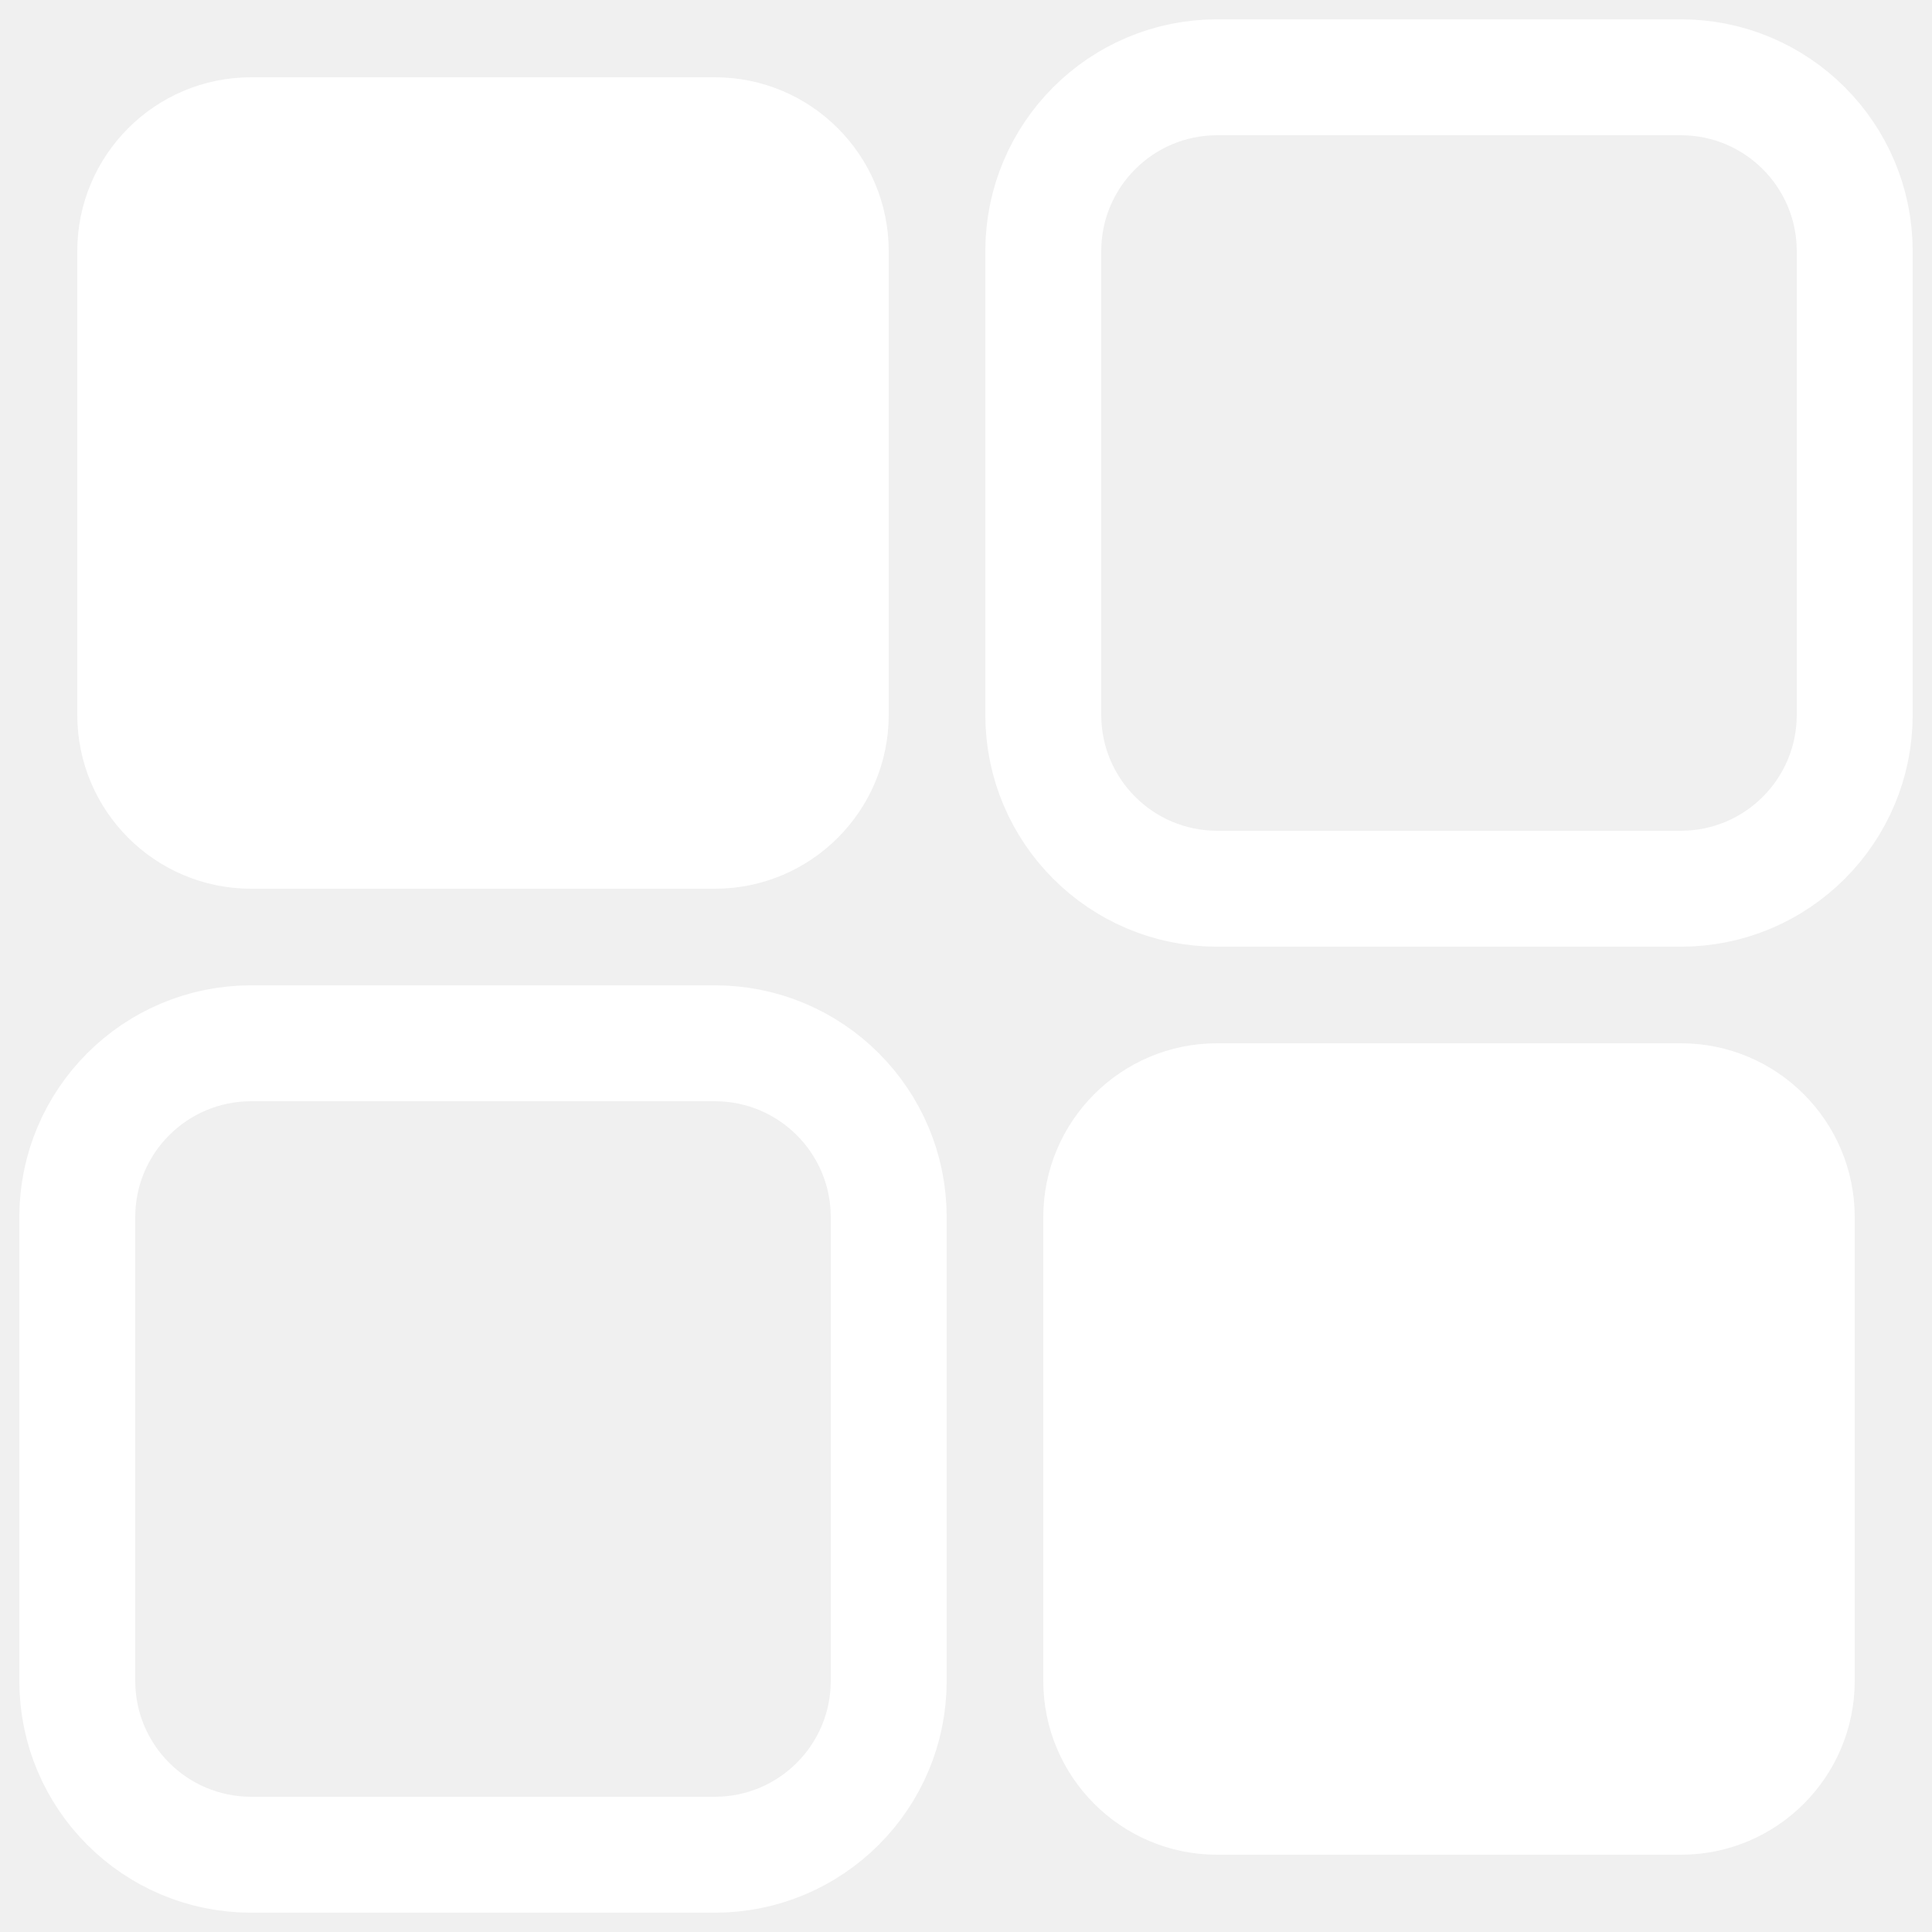
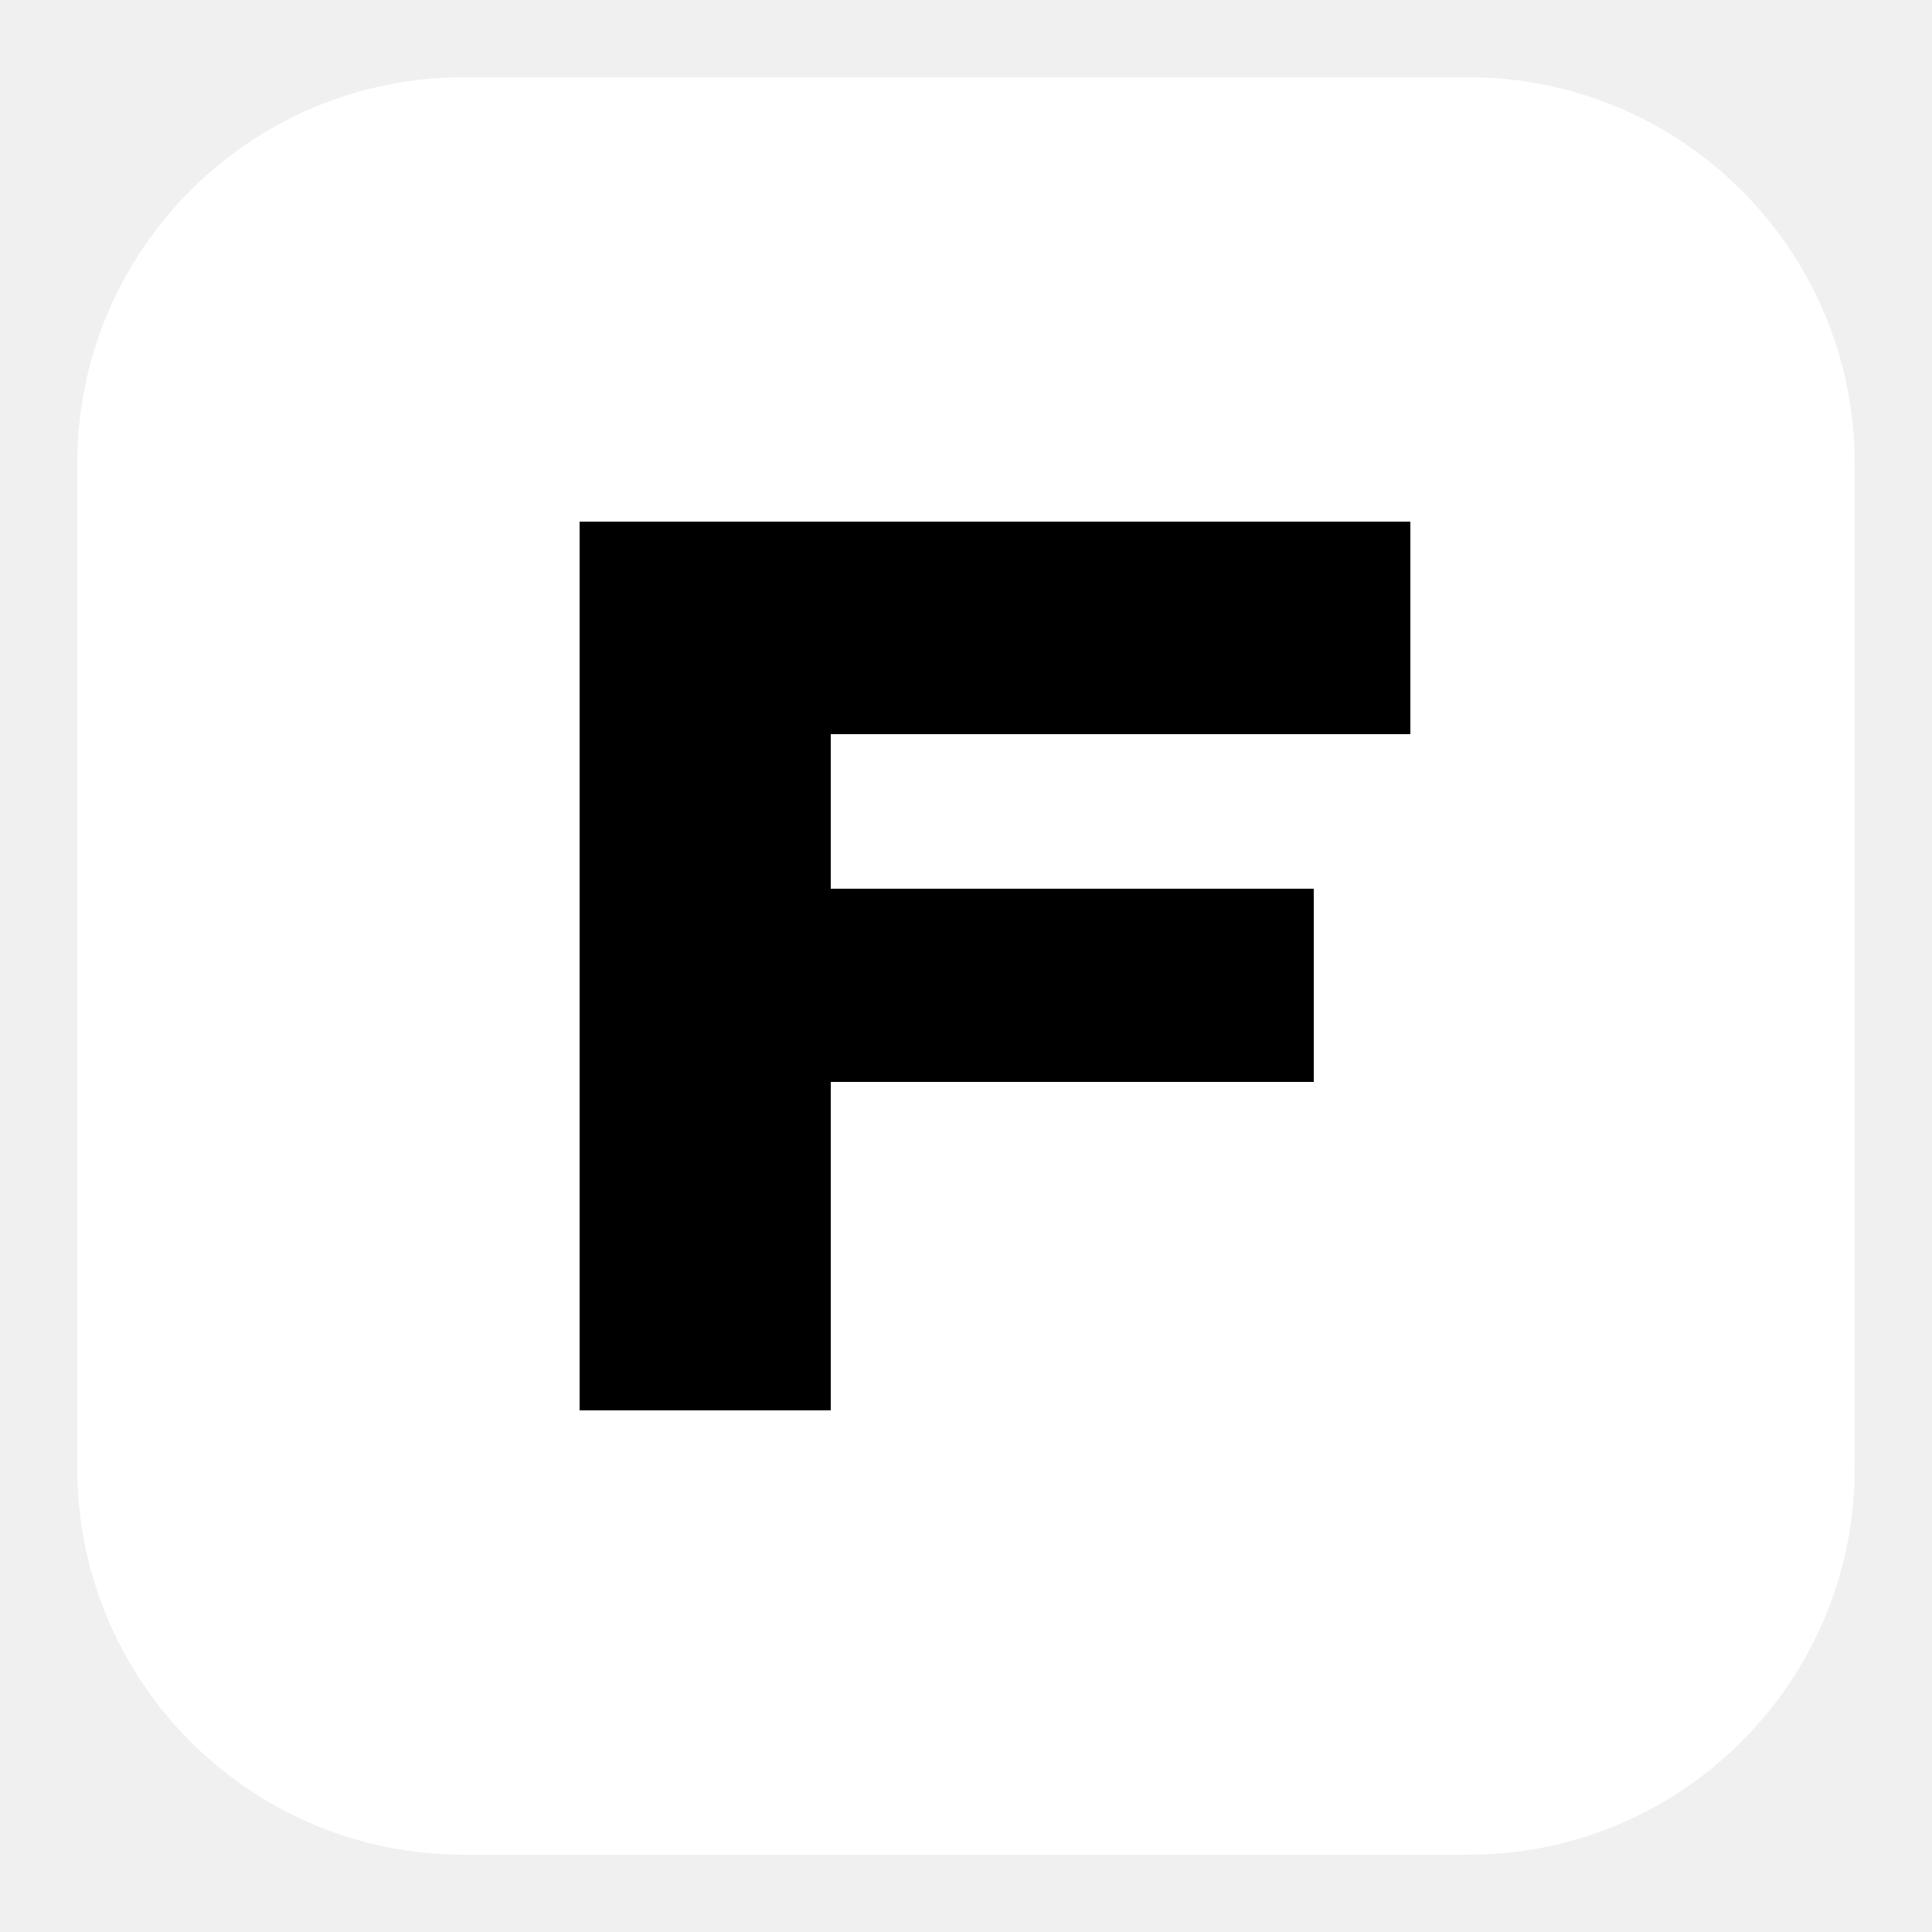
- <svg xmlns="http://www.w3.org/2000/svg" viewBox="0 0 100 100" role="img" aria-label="Scarpar mark">
-   <rect x="4" y="4" width="42" height="42" rx="9" fill="#ffffff" />
-   <rect x="54" y="4" width="42" height="42" rx="9" fill="none" stroke="#ffffff" stroke-width="6" />
-   <rect x="4" y="54" width="42" height="42" rx="9" fill="none" stroke="#ffffff" stroke-width="6" />
-   <rect x="54" y="54" width="42" height="42" rx="9" fill="#ffffff" />
+ <svg xmlns="http://www.w3.org/2000/svg" viewBox="0 0 100 100" role="img" aria-label="The FimiT mark">
+   <rect x="4" y="4" width="92" height="92" rx="20" fill="#ffffff" />
+   <path d="M30 73V27h43v11H43v8h25v10H43v17H30Z" fill="#000000" />
</svg>
